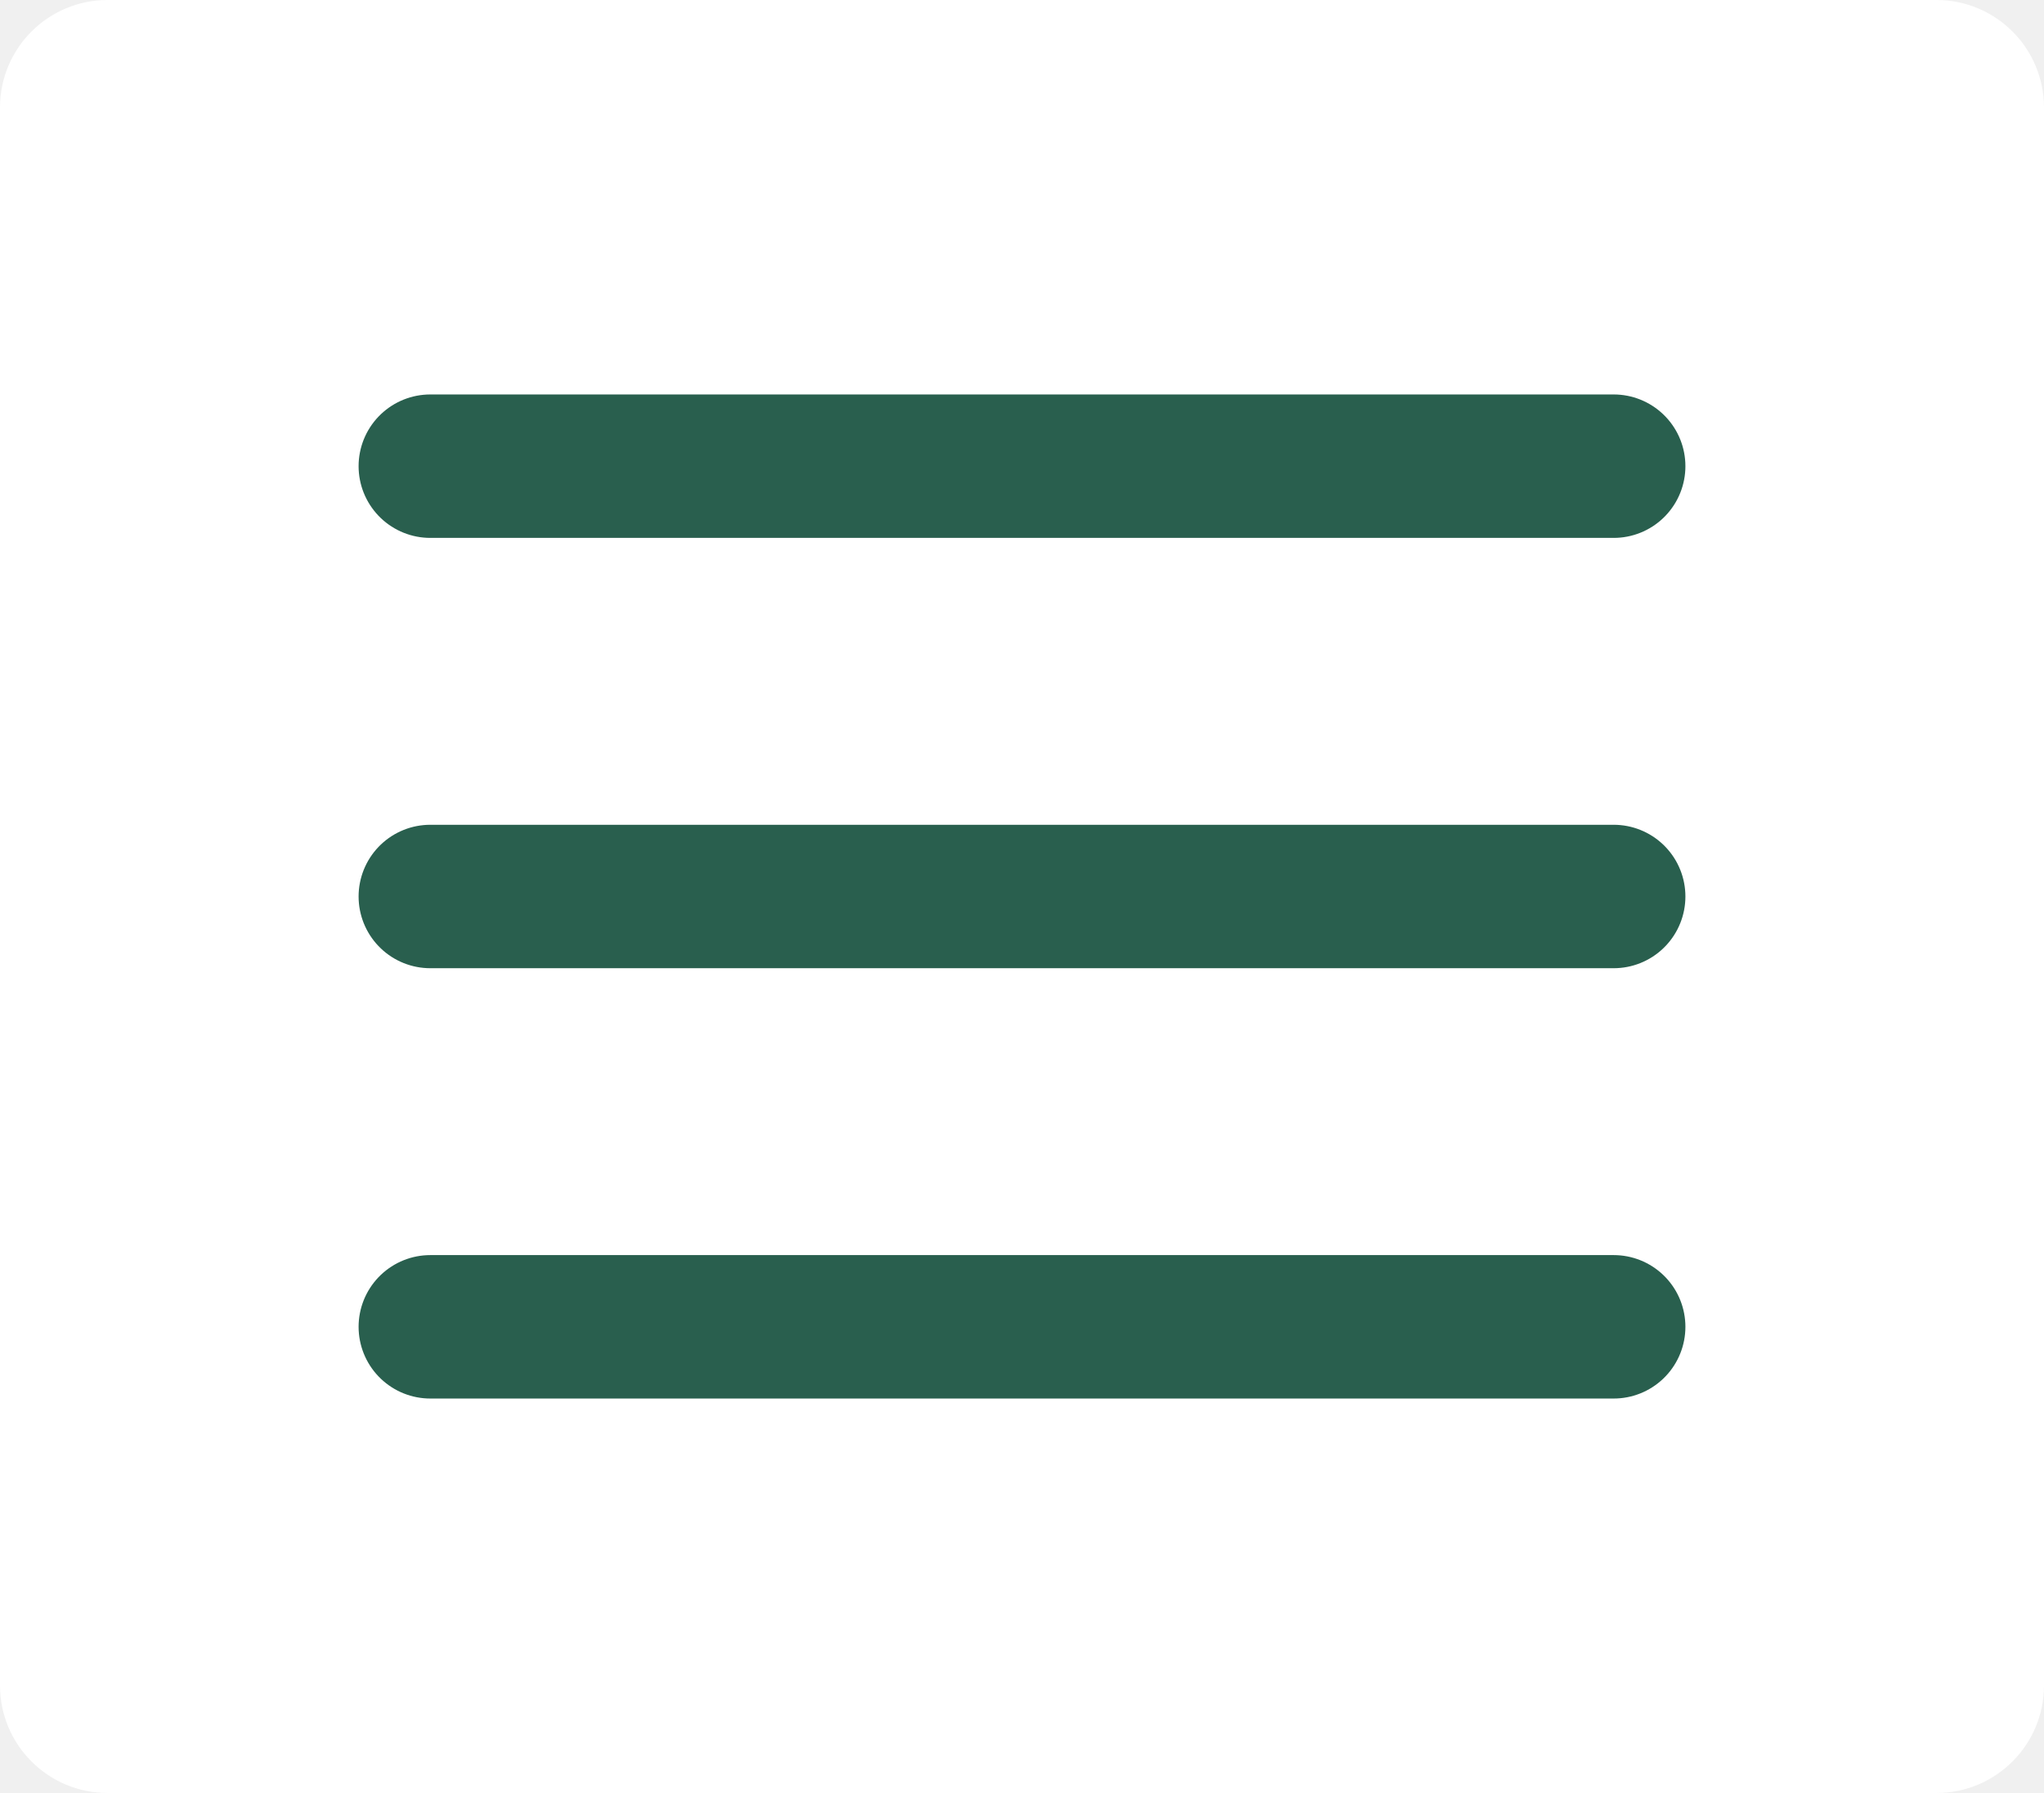
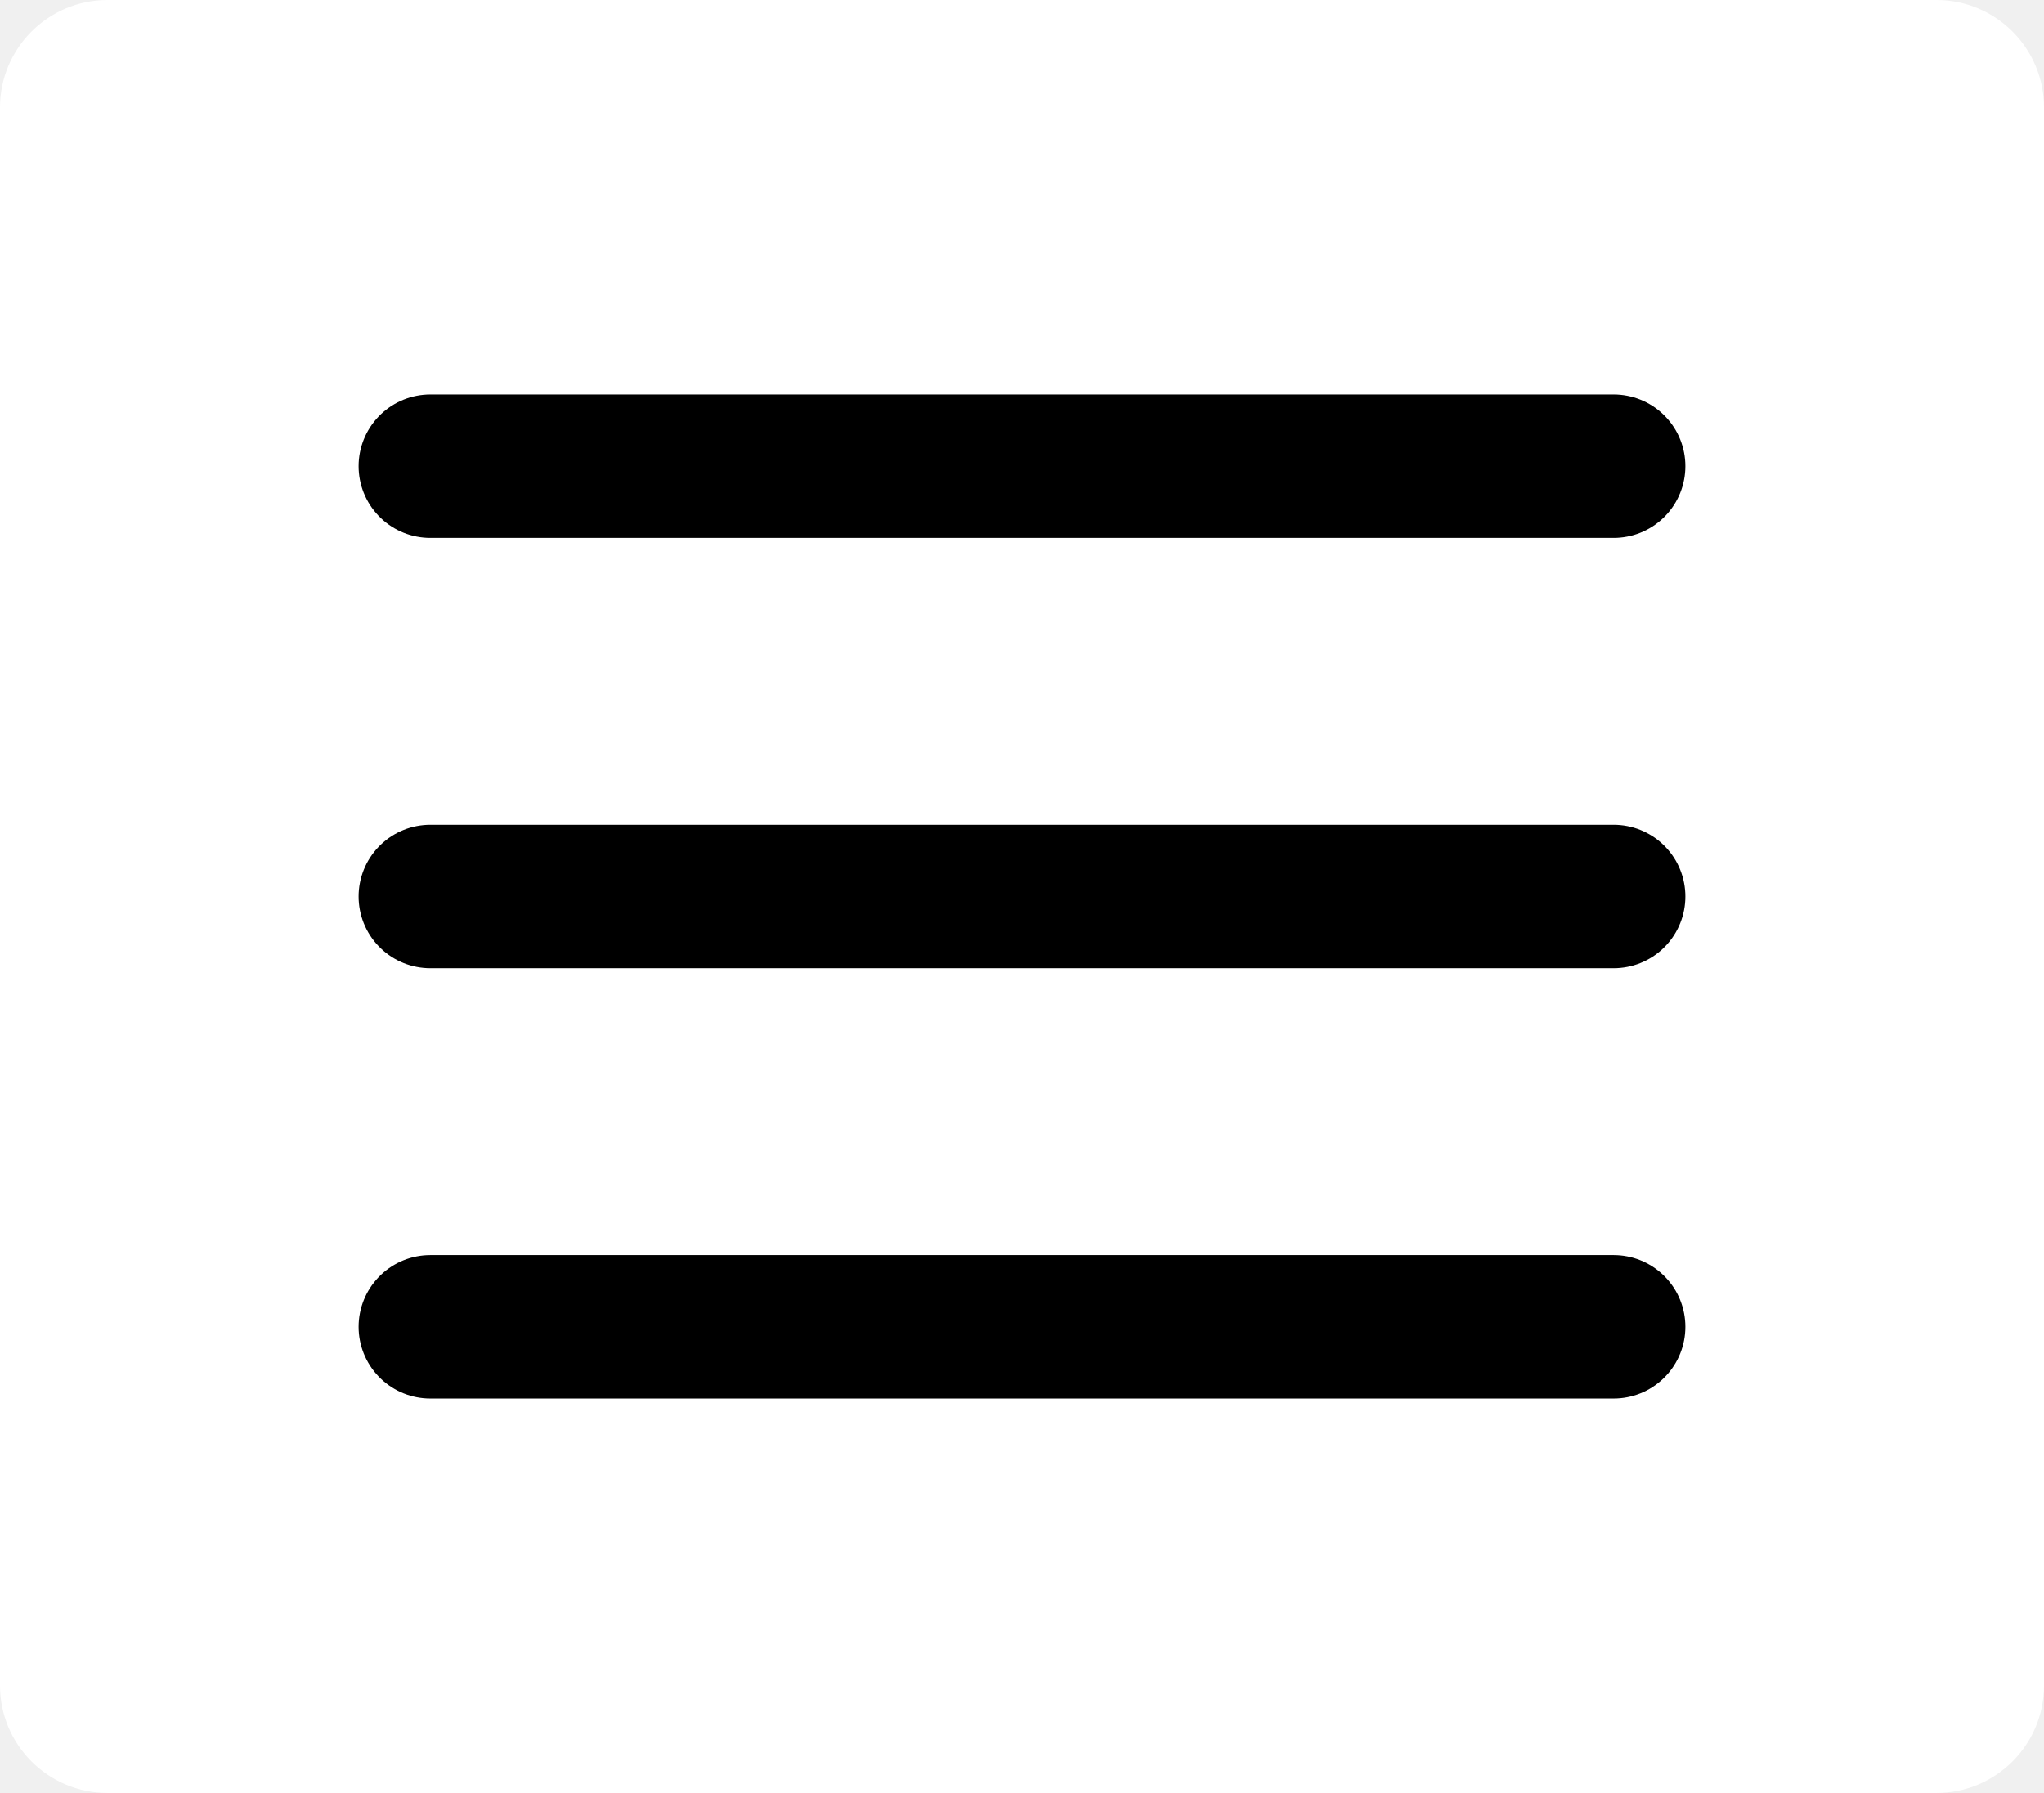
<svg xmlns="http://www.w3.org/2000/svg" width="57" height="50" viewBox="0 0 57 50" fill="none">
  <rect width="57" height="50" rx="3" fill="white" />
-   <path d="M12 13H45" stroke="#295F4E" stroke-width="4" stroke-linecap="round" stroke-linejoin="round" />
-   <path d="M12 25H45" stroke="#295F4E" stroke-width="4" stroke-linecap="round" stroke-linejoin="round" />
-   <path d="M12 37H45" stroke="#295F4E" stroke-width="4" stroke-linecap="round" stroke-linejoin="round" />
+   <path d="M12 13H45" stroke="#000" stroke-width="4" stroke-linecap="round" stroke-linejoin="round" />
+   <path d="M12 25H45" stroke="#000" stroke-width="4" stroke-linecap="round" stroke-linejoin="round" />
+   <path d="M12 37H45" stroke="#000" stroke-width="4" stroke-linecap="round" stroke-linejoin="round" />
</svg>
